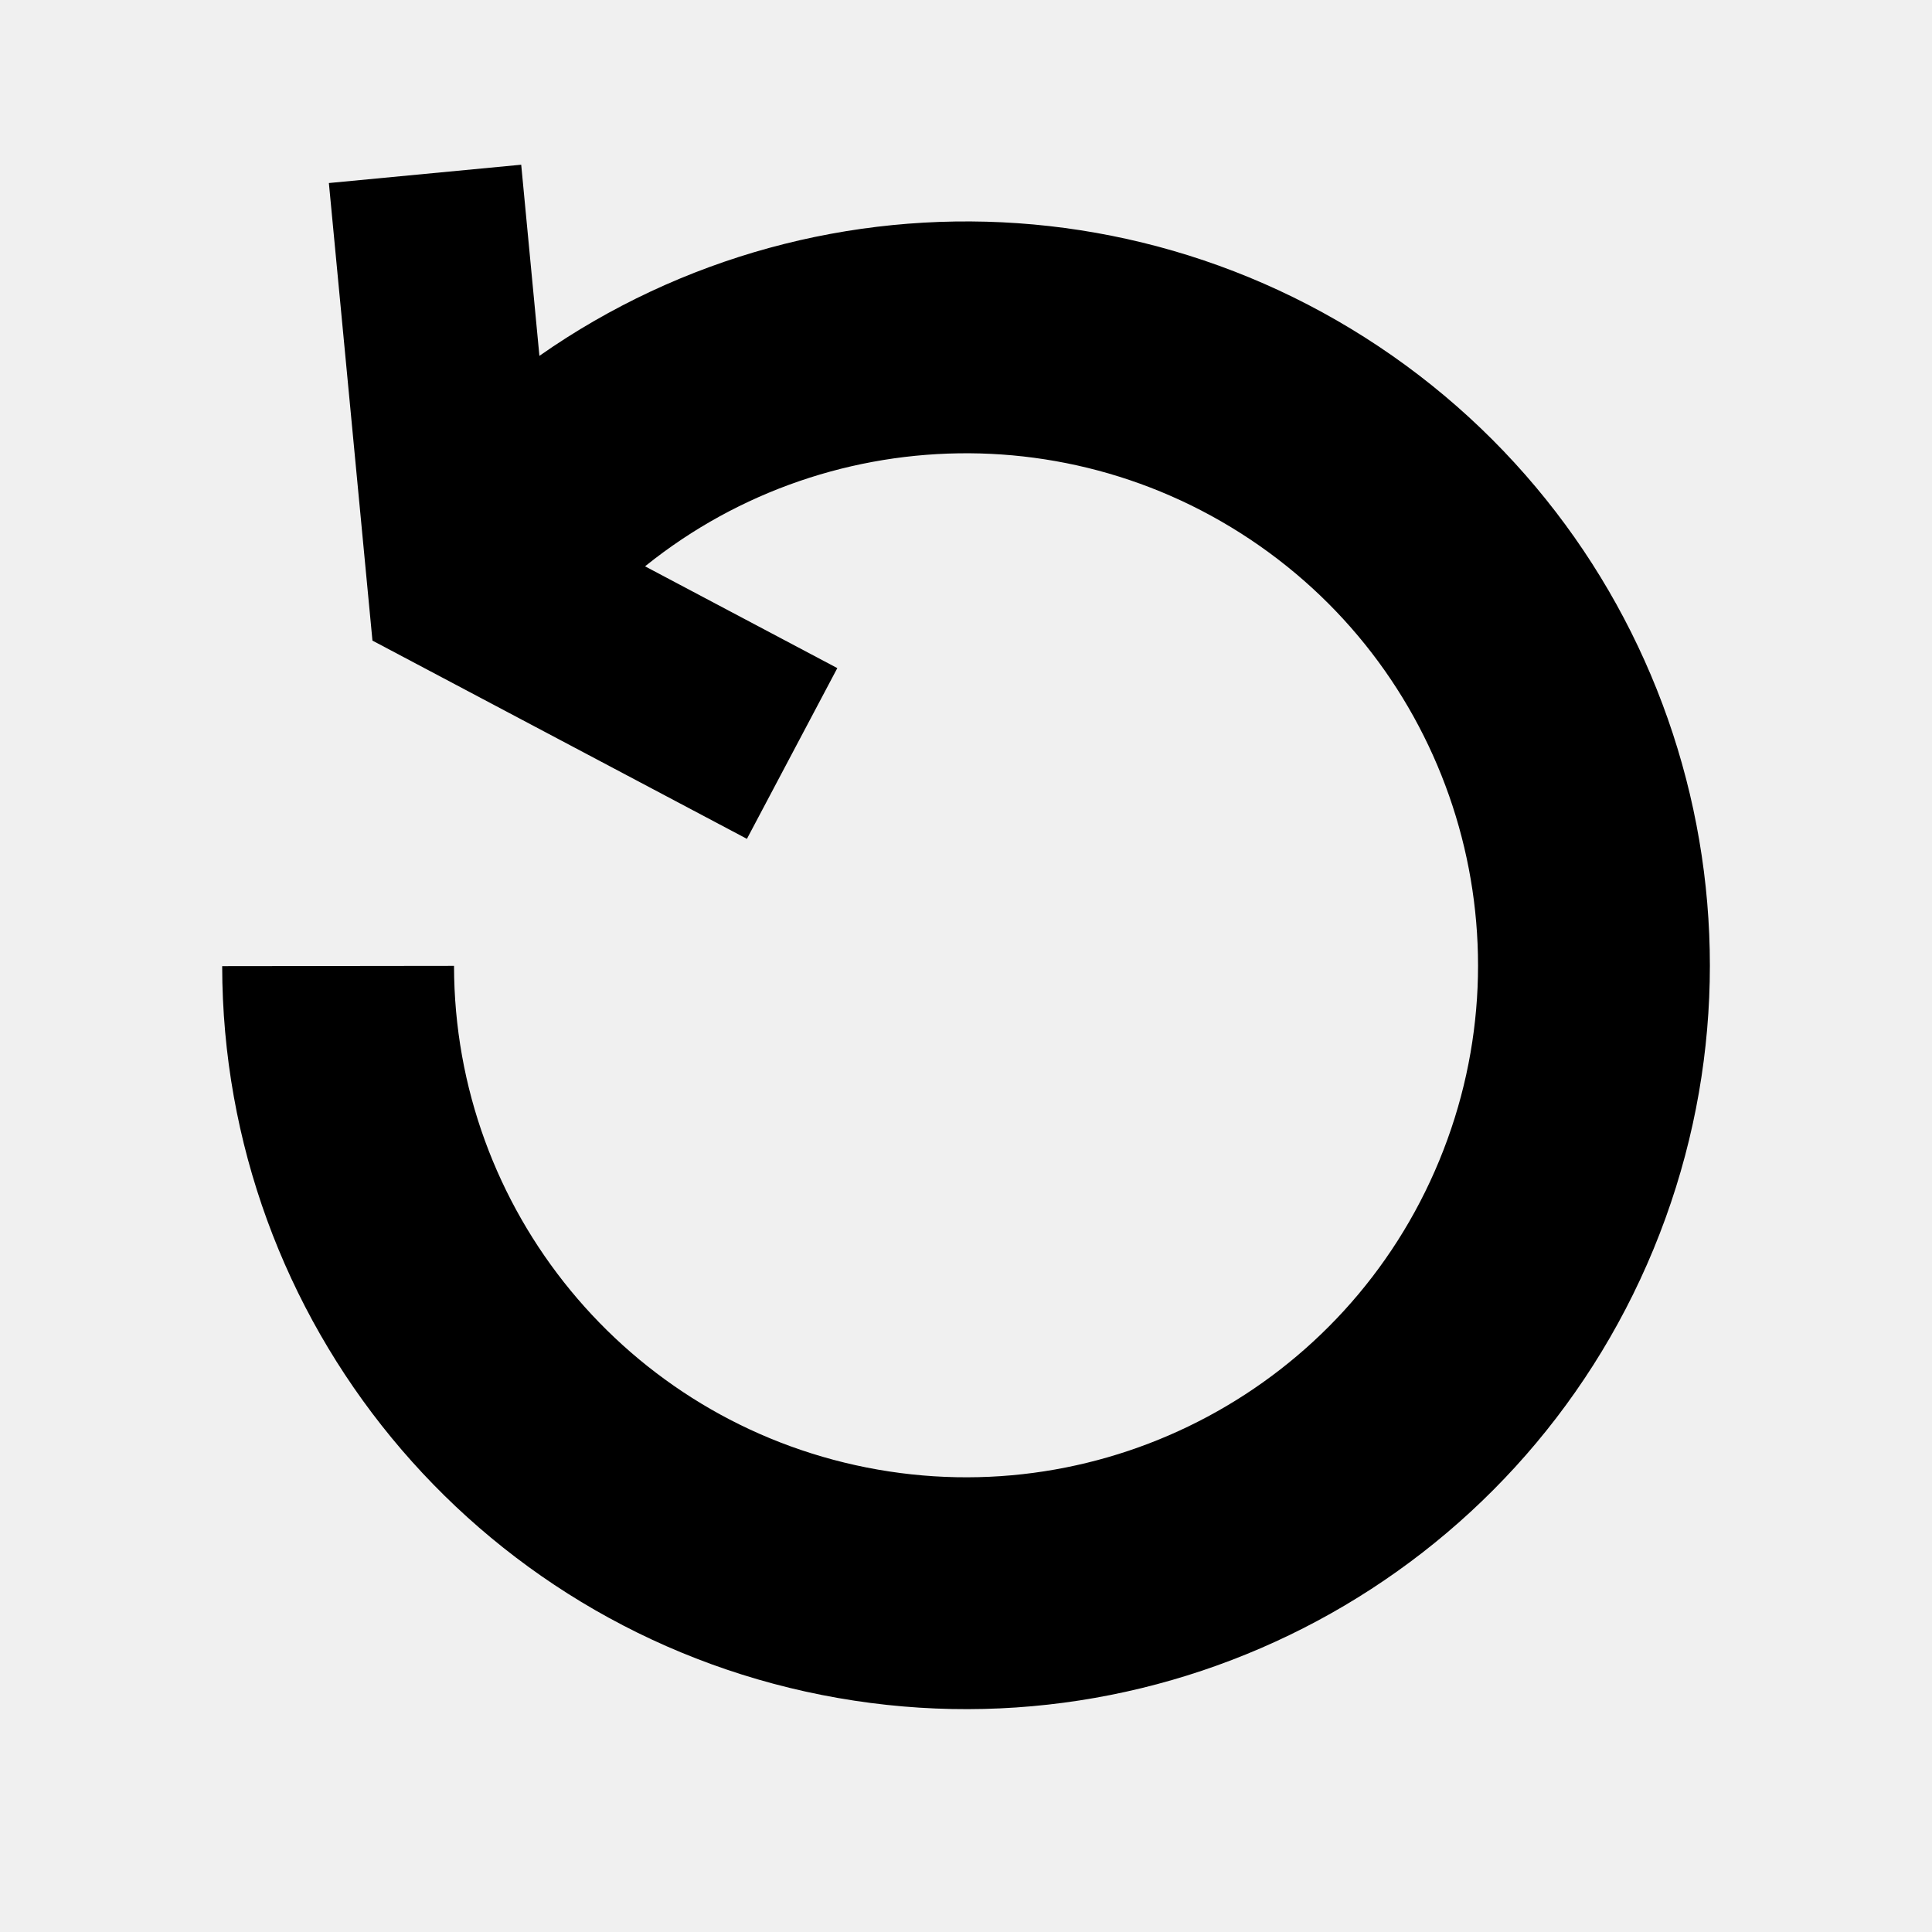
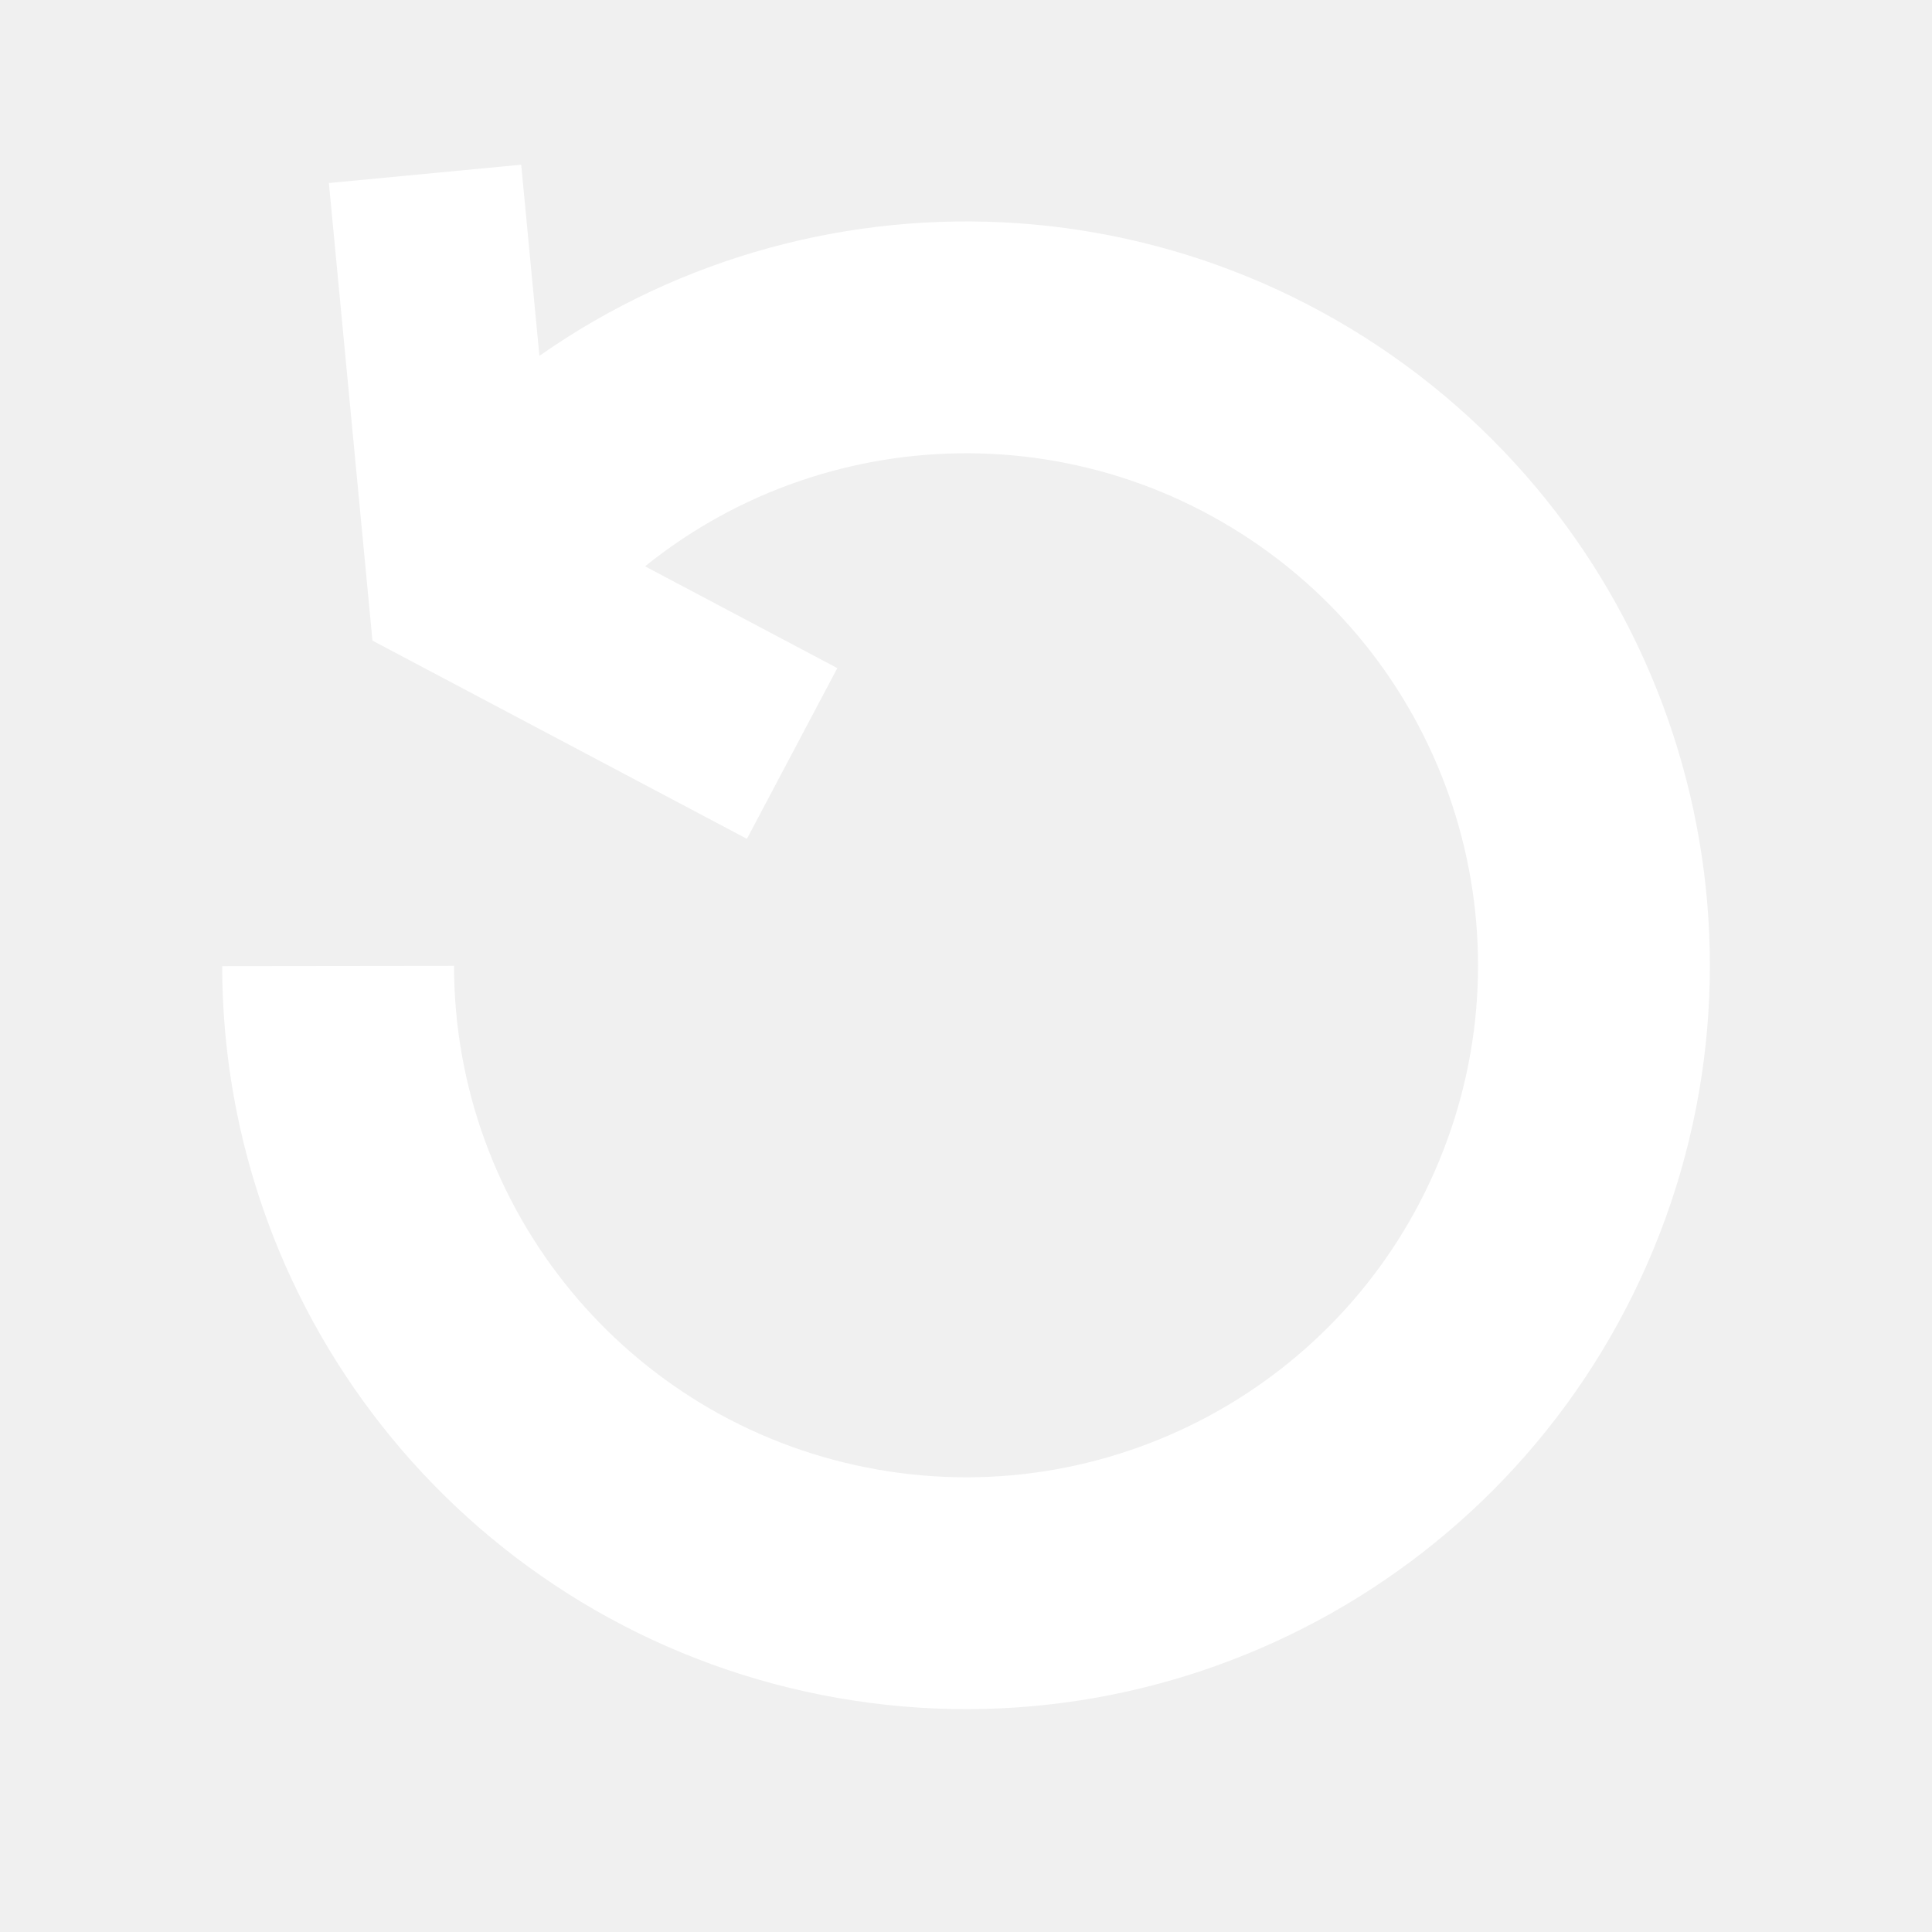
<svg xmlns="http://www.w3.org/2000/svg" width="200" height="200">
-   <path d="M35,100 A65,65,0,1,0,54,54" fill="none" style="stroke:black;stroke-width:24" />
-   <path d="M44,18 L48,60 L82,78" fill="none" style="stroke:black;stroke-width:20" />
+   <path d="M35,100 A65,65,0,1,0,54,54" style="fill:none;stroke:white;stroke-width:24" />
+   <path d="M44,18 L48,60 L82,78" style="fill:none;stroke:white;stroke-width:20" />
</svg>
